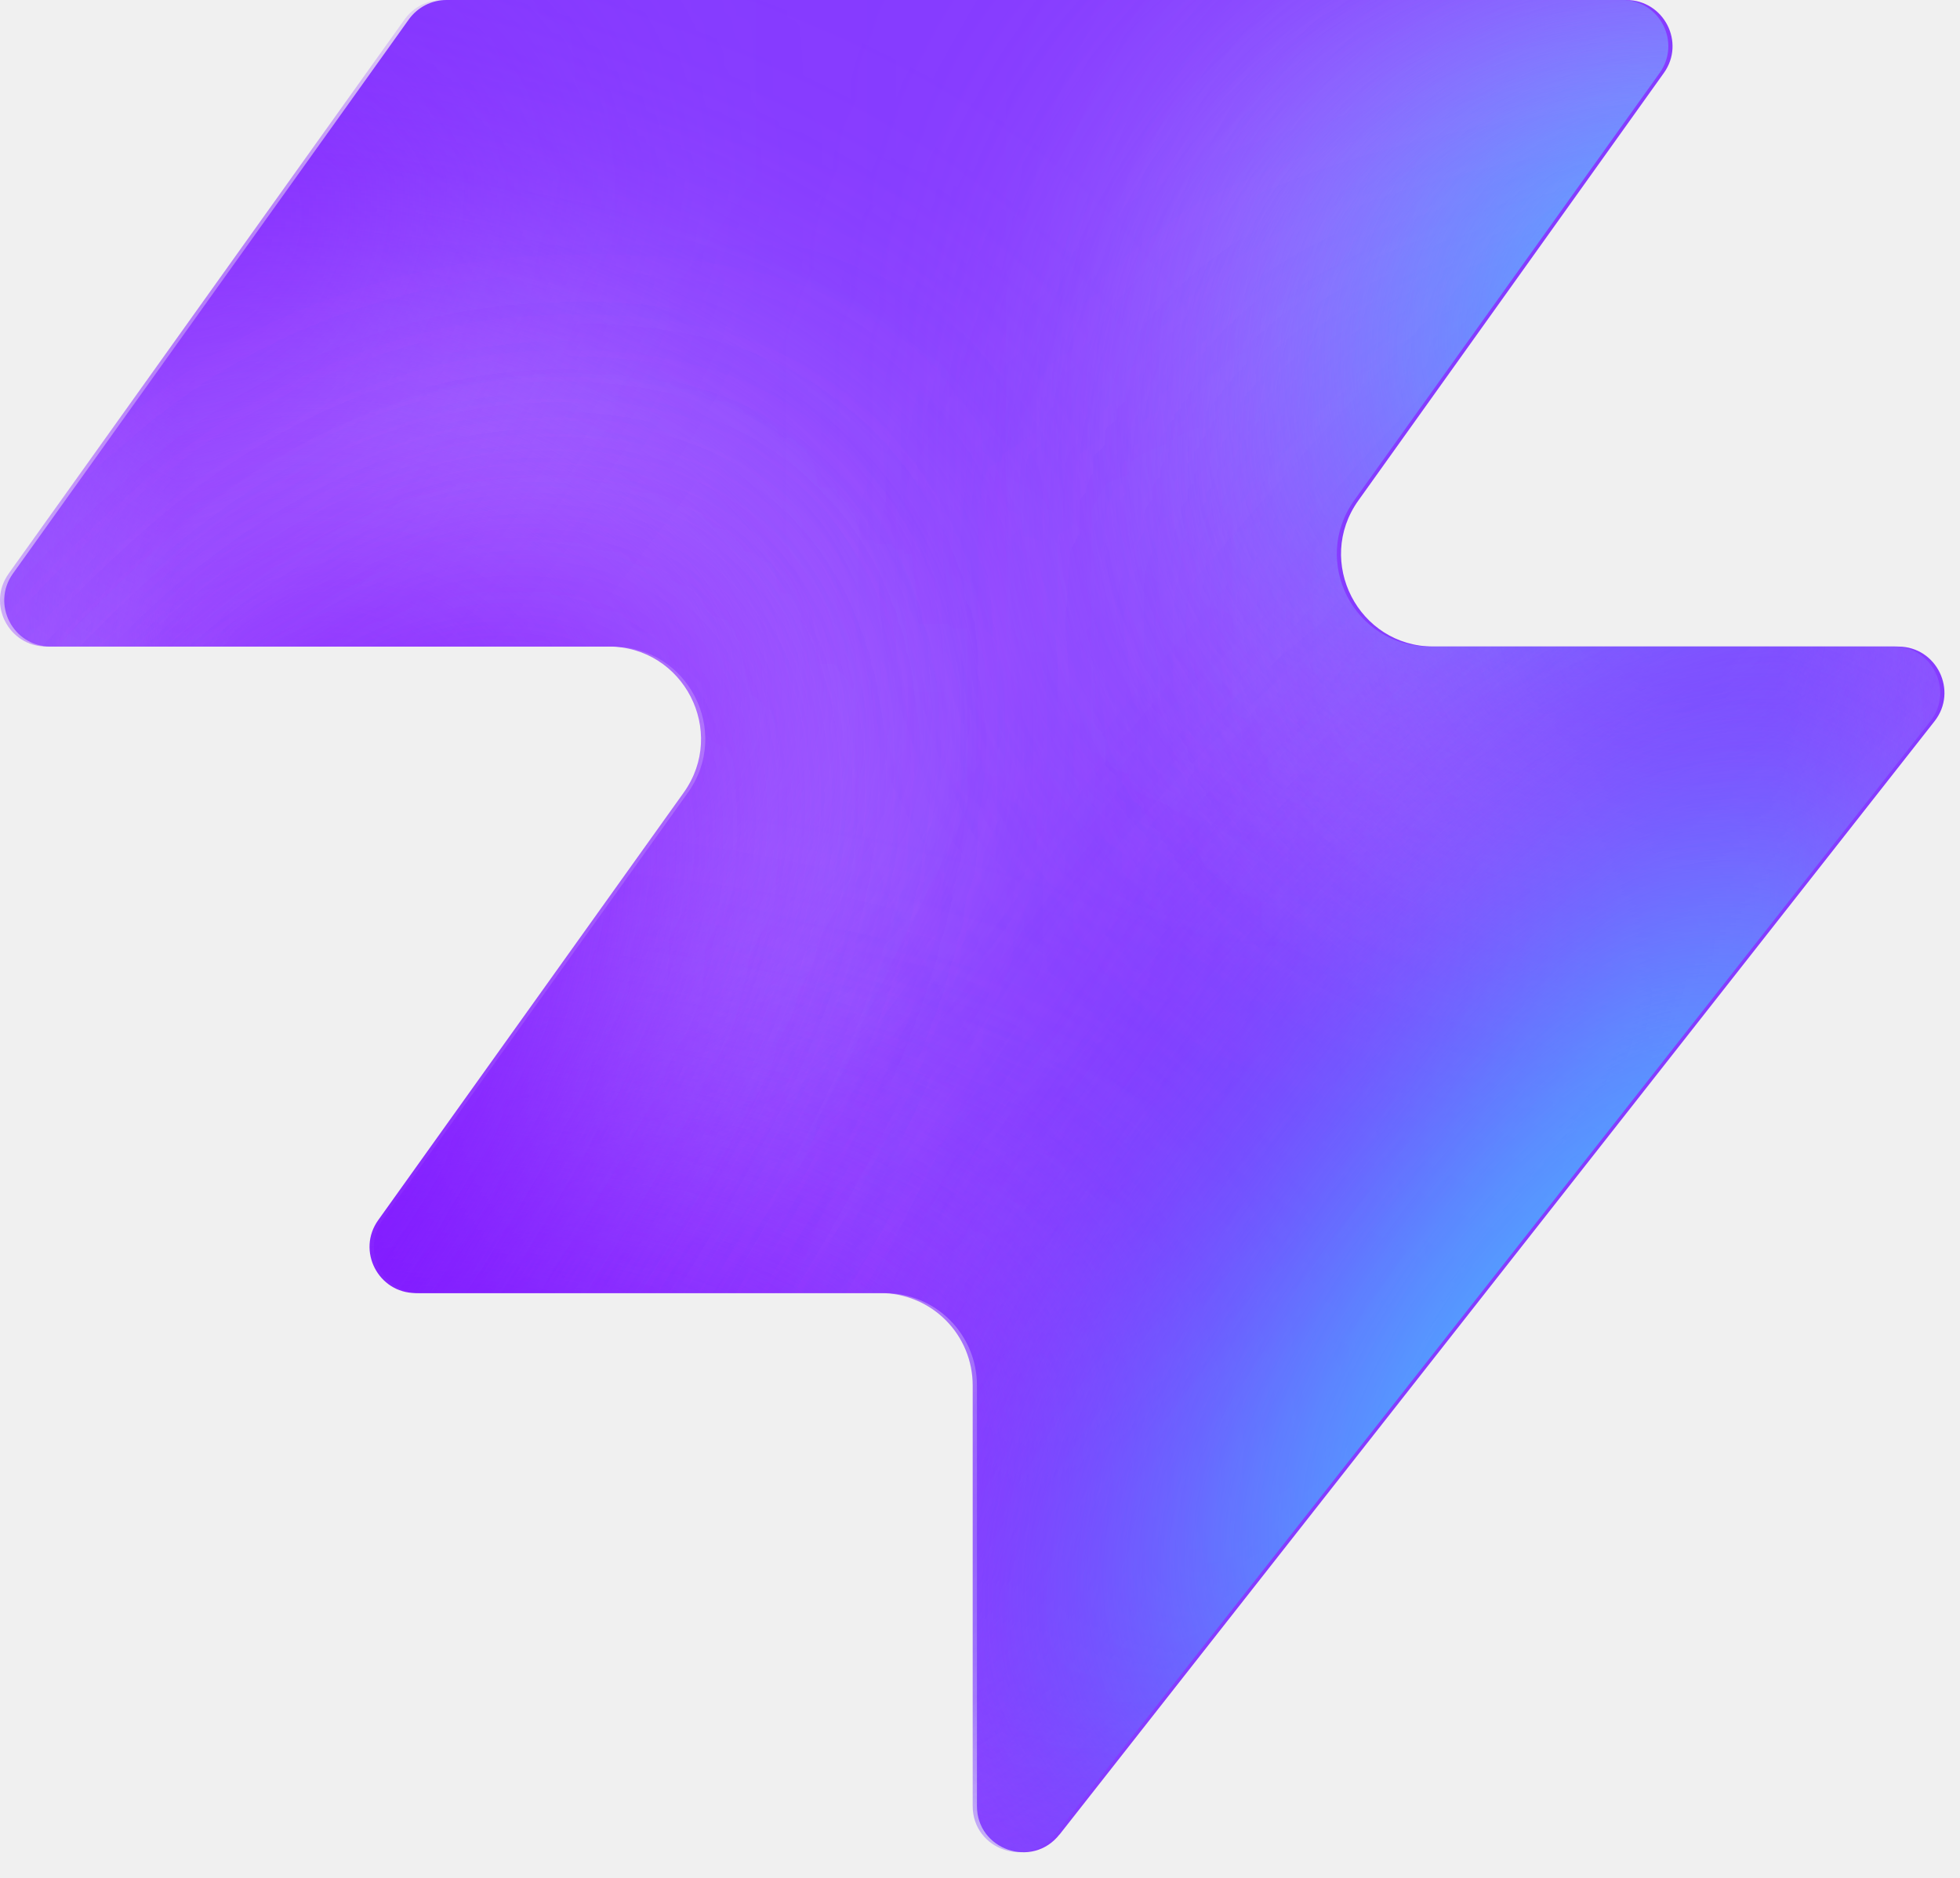
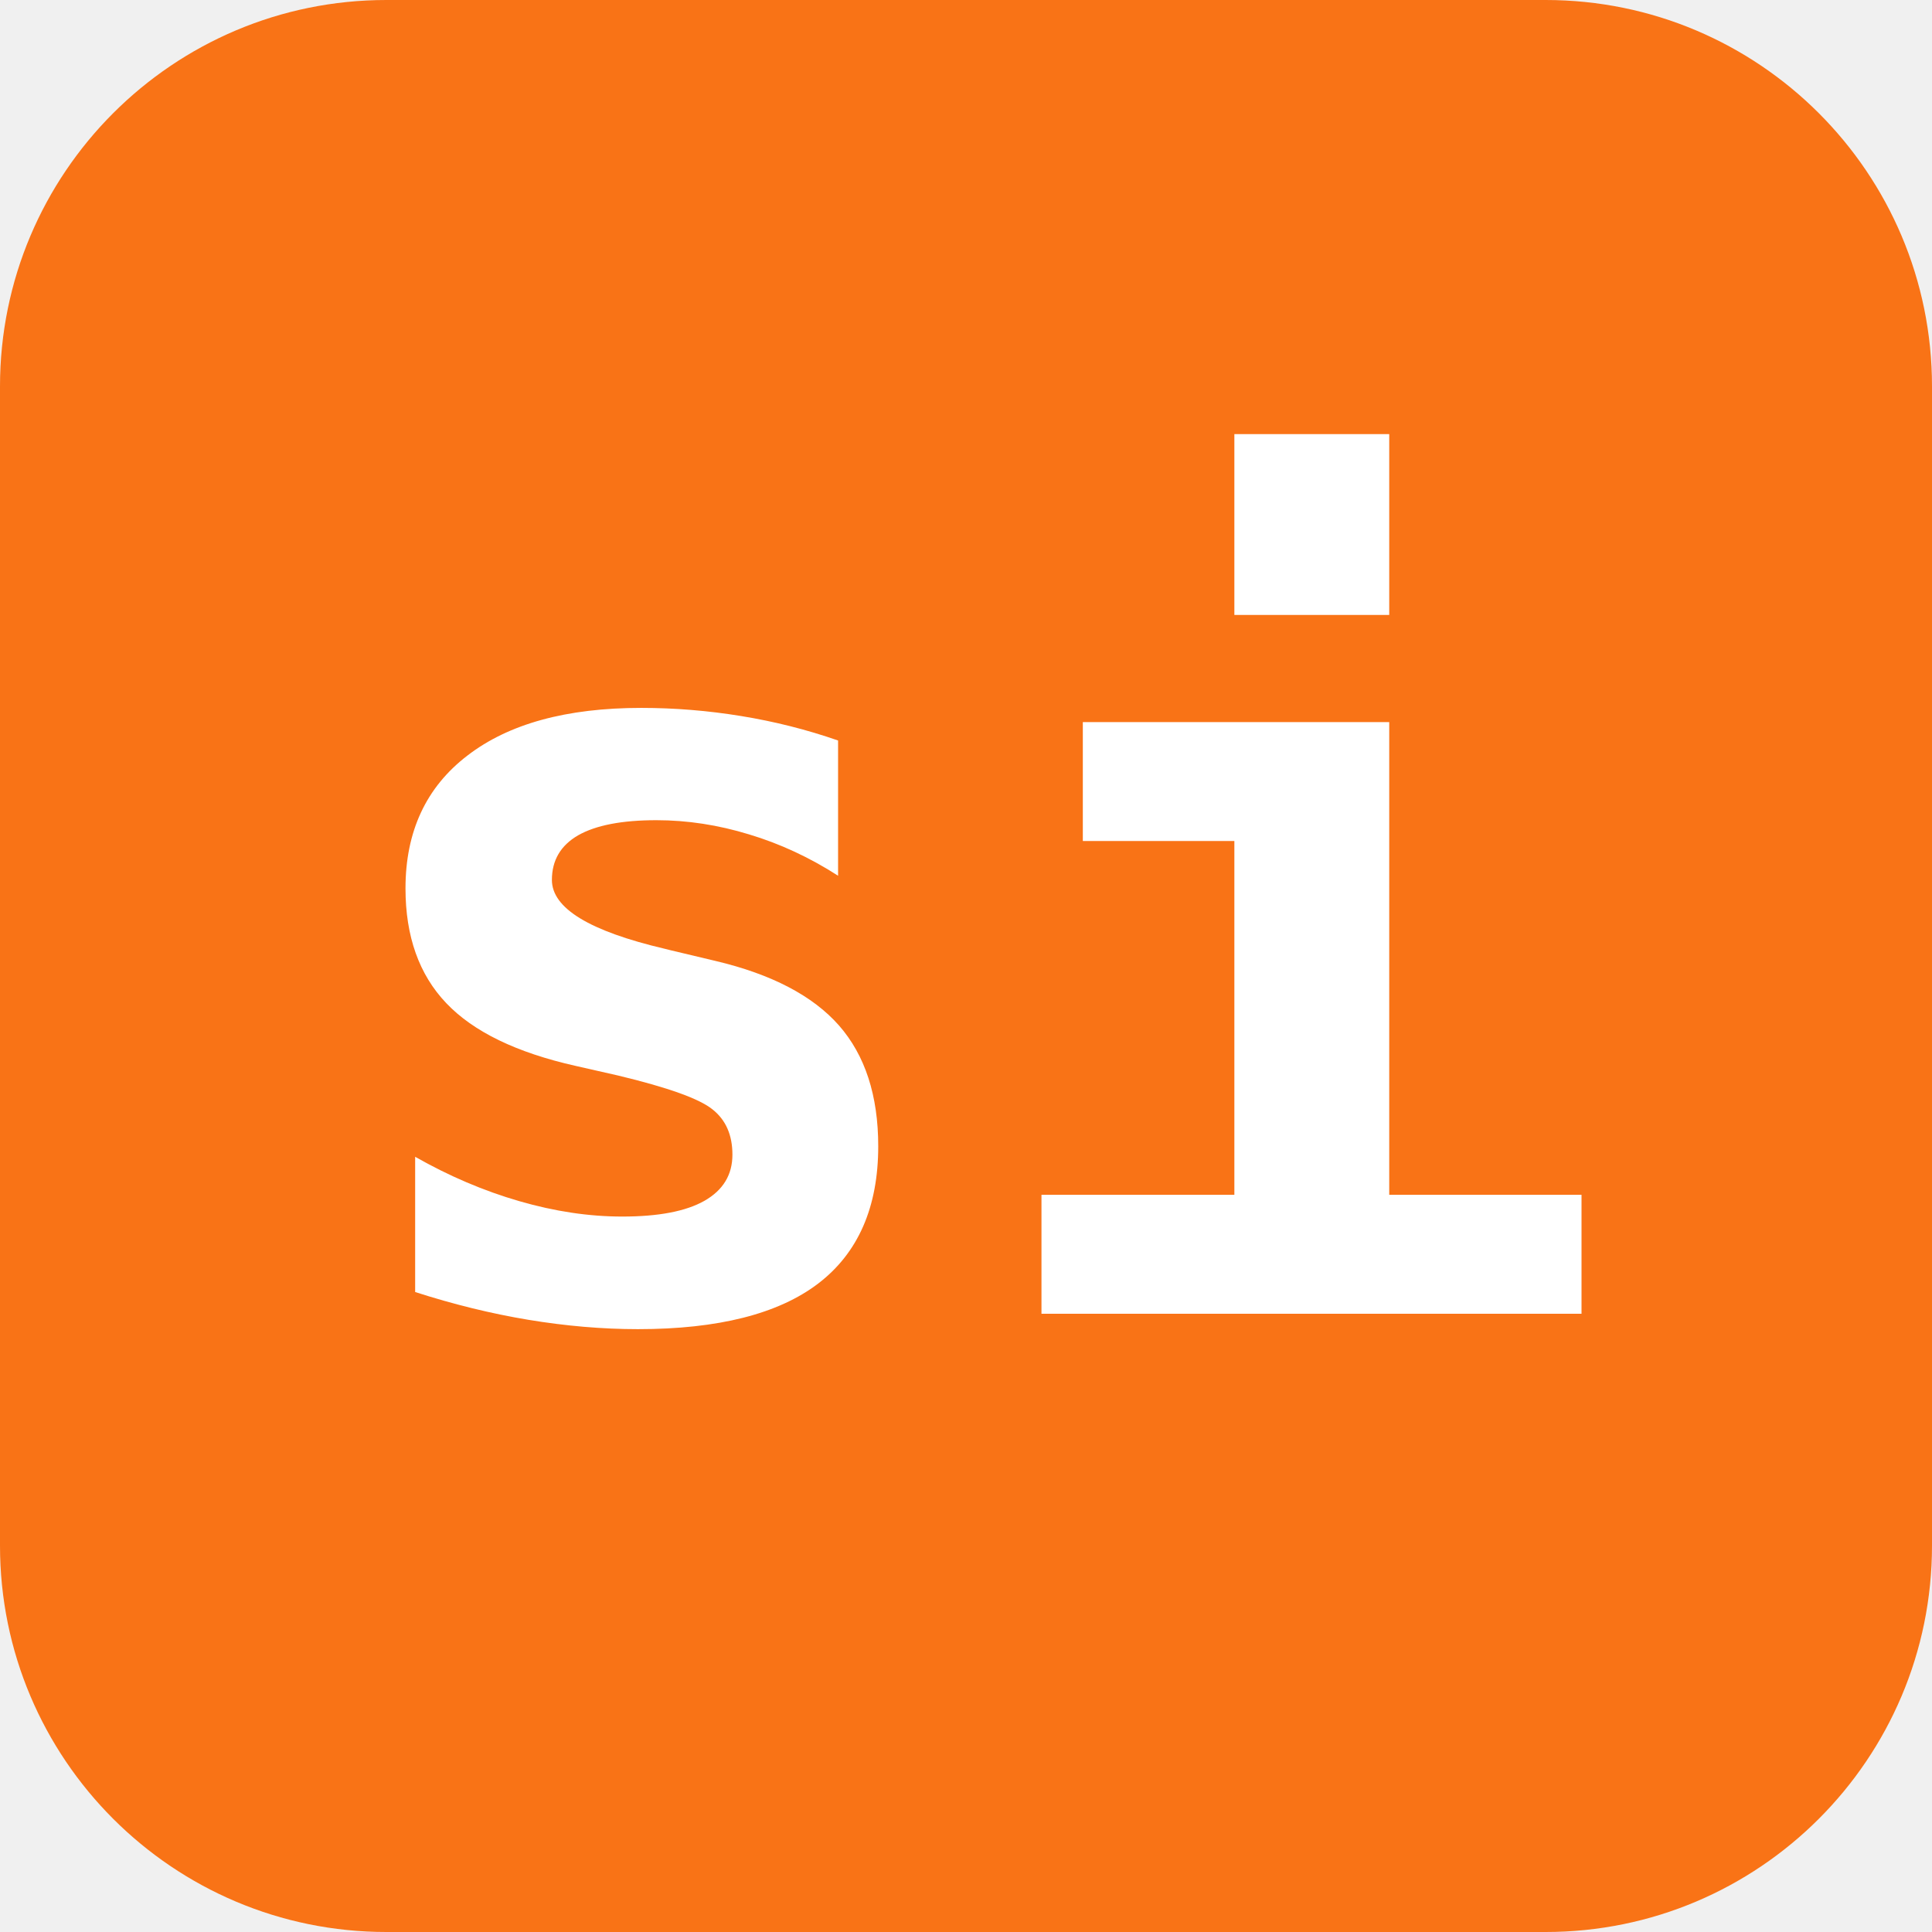
- <svg xmlns="http://www.w3.org/2000/svg" width="48" height="46" fill="none" viewBox="0 0 48 46">
-   <path fill="#863bff" d="M25.946 44.938c-.664.845-2.021.375-2.021-.698V33.937a2.26 2.26 0 0 0-2.262-2.262H10.287c-.92 0-1.456-1.04-.92-1.788l7.48-10.471c1.07-1.497 0-3.578-1.842-3.578H1.237c-.92 0-1.456-1.04-.92-1.788L10.013.474c.214-.297.556-.474.92-.474h28.894c.92 0 1.456 1.04.92 1.788l-7.48 10.471c-1.07 1.498 0 3.579 1.842 3.579h11.377c.943 0 1.473 1.088.89 1.83L25.947 44.94z" style="fill:#863bff;fill:color(display-p3 .525 .23 1);fill-opacity:1" />
-   <mask id="a" width="48" height="46" x="0" y="0" maskUnits="userSpaceOnUse" style="mask-type:alpha">
-     <path fill="#000" d="M25.842 44.938c-.664.844-2.021.375-2.021-.698V33.937a2.26 2.26 0 0 0-2.262-2.262H10.183c-.92 0-1.456-1.04-.92-1.788l7.48-10.471c1.07-1.498 0-3.579-1.842-3.579H1.133c-.92 0-1.456-1.04-.92-1.787L9.91.473c.214-.297.556-.474.92-.474h28.894c.92 0 1.456 1.04.92 1.788l-7.48 10.471c-1.07 1.498 0 3.578 1.842 3.578h11.377c.943 0 1.473 1.088.89 1.832L25.843 44.94z" style="fill:#000;fill-opacity:1" />
-   </mask>
-   <g mask="url(#a)">
-     <g filter="url(#b)">
-       <ellipse cx="5.508" cy="14.704" fill="#ede6ff" rx="5.508" ry="14.704" style="fill:#ede6ff;fill:color(display-p3 .927 .903 1);fill-opacity:1" transform="matrix(.00324 1 1 -.00324 -4.47 31.516)" />
-     </g>
-     <g filter="url(#c)">
-       <ellipse cx="10.399" cy="29.851" fill="#ede6ff" rx="10.399" ry="29.851" style="fill:#ede6ff;fill:color(display-p3 .927 .903 1);fill-opacity:1" transform="matrix(.00324 1 1 -.00324 -39.328 7.883)" />
-     </g>
-     <g filter="url(#d)">
-       <ellipse cx="5.508" cy="30.487" fill="#7e14ff" rx="5.508" ry="30.487" style="fill:#7e14ff;fill:color(display-p3 .492 .077 1);fill-opacity:1" transform="rotate(89.814 -25.913 -14.639)scale(1 -1)" />
-     </g>
-     <g filter="url(#e)">
-       <ellipse cx="5.508" cy="30.599" fill="#7e14ff" rx="5.508" ry="30.599" style="fill:#7e14ff;fill:color(display-p3 .492 .077 1);fill-opacity:1" transform="rotate(89.814 -32.644 -3.334)scale(1 -1)" />
-     </g>
-     <g filter="url(#f)">
-       <ellipse cx="5.508" cy="30.599" fill="#7e14ff" rx="5.508" ry="30.599" style="fill:#7e14ff;fill:color(display-p3 .492 .077 1);fill-opacity:1" transform="matrix(.00324 1 1 -.00324 -34.34 30.47)" />
-     </g>
-     <g filter="url(#g)">
-       <ellipse cx="14.072" cy="22.078" fill="#ede6ff" rx="14.072" ry="22.078" style="fill:#ede6ff;fill:color(display-p3 .927 .903 1);fill-opacity:1" transform="rotate(93.35 24.506 48.493)scale(-1 1)" />
-     </g>
-     <g filter="url(#h)">
-       <ellipse cx="3.47" cy="21.501" fill="#7e14ff" rx="3.47" ry="21.501" style="fill:#7e14ff;fill:color(display-p3 .492 .077 1);fill-opacity:1" transform="rotate(89.009 28.708 47.59)scale(-1 1)" />
-     </g>
-     <g filter="url(#i)">
-       <ellipse cx="3.47" cy="21.501" fill="#7e14ff" rx="3.47" ry="21.501" style="fill:#7e14ff;fill:color(display-p3 .492 .077 1);fill-opacity:1" transform="rotate(89.009 28.708 47.59)scale(-1 1)" />
-     </g>
-     <g filter="url(#j)">
-       <ellipse cx=".387" cy="8.972" fill="#7e14ff" rx="4.407" ry="29.108" style="fill:#7e14ff;fill:color(display-p3 .492 .077 1);fill-opacity:1" transform="rotate(39.51 .387 8.972)" />
-     </g>
-     <g filter="url(#k)">
-       <ellipse cx="47.523" cy="-6.092" fill="#7e14ff" rx="4.407" ry="29.108" style="fill:#7e14ff;fill:color(display-p3 .492 .077 1);fill-opacity:1" transform="rotate(37.892 47.523 -6.092)" />
-     </g>
-     <g filter="url(#l)">
-       <ellipse cx="41.412" cy="6.333" fill="#47bfff" rx="5.971" ry="9.665" style="fill:#47bfff;fill:color(display-p3 .28 .748 1);fill-opacity:1" transform="rotate(37.892 41.412 6.333)" />
-     </g>
-     <g filter="url(#m)">
-       <ellipse cx="-1.879" cy="38.332" fill="#7e14ff" rx="4.407" ry="29.108" style="fill:#7e14ff;fill:color(display-p3 .492 .077 1);fill-opacity:1" transform="rotate(37.892 -1.88 38.332)" />
-     </g>
-     <g filter="url(#n)">
-       <ellipse cx="-1.879" cy="38.332" fill="#7e14ff" rx="4.407" ry="29.108" style="fill:#7e14ff;fill:color(display-p3 .492 .077 1);fill-opacity:1" transform="rotate(37.892 -1.88 38.332)" />
-     </g>
-     <g filter="url(#o)">
-       <ellipse cx="35.651" cy="29.907" fill="#7e14ff" rx="4.407" ry="29.108" style="fill:#7e14ff;fill:color(display-p3 .492 .077 1);fill-opacity:1" transform="rotate(37.892 35.651 29.907)" />
-     </g>
-     <g filter="url(#p)">
-       <ellipse cx="38.418" cy="32.4" fill="#47bfff" rx="5.971" ry="15.297" style="fill:#47bfff;fill:color(display-p3 .28 .748 1);fill-opacity:1" transform="rotate(37.892 38.418 32.4)" />
-     </g>
-   </g>
-   <defs>
-     <filter id="b" width="60.045" height="41.654" x="-19.77" y="16.149" color-interpolation-filters="sRGB" filterUnits="userSpaceOnUse">
-       <feFlood flood-opacity="0" result="BackgroundImageFix" />
-       <feBlend in="SourceGraphic" in2="BackgroundImageFix" result="shape" />
-       <feGaussianBlur result="effect1_foregroundBlur_2002_17158" stdDeviation="7.659" />
-     </filter>
-     <filter id="c" width="90.34" height="51.437" x="-54.613" y="-7.533" color-interpolation-filters="sRGB" filterUnits="userSpaceOnUse">
-       <feFlood flood-opacity="0" result="BackgroundImageFix" />
-       <feBlend in="SourceGraphic" in2="BackgroundImageFix" result="shape" />
-       <feGaussianBlur result="effect1_foregroundBlur_2002_17158" stdDeviation="7.659" />
-     </filter>
-     <filter id="d" width="79.355" height="29.4" x="-49.64" y="2.03" color-interpolation-filters="sRGB" filterUnits="userSpaceOnUse">
-       <feFlood flood-opacity="0" result="BackgroundImageFix" />
-       <feBlend in="SourceGraphic" in2="BackgroundImageFix" result="shape" />
-       <feGaussianBlur result="effect1_foregroundBlur_2002_17158" stdDeviation="4.596" />
-     </filter>
-     <filter id="e" width="79.579" height="29.4" x="-45.045" y="20.029" color-interpolation-filters="sRGB" filterUnits="userSpaceOnUse">
-       <feFlood flood-opacity="0" result="BackgroundImageFix" />
-       <feBlend in="SourceGraphic" in2="BackgroundImageFix" result="shape" />
-       <feGaussianBlur result="effect1_foregroundBlur_2002_17158" stdDeviation="4.596" />
-     </filter>
-     <filter id="f" width="79.579" height="29.4" x="-43.513" y="21.178" color-interpolation-filters="sRGB" filterUnits="userSpaceOnUse">
-       <feFlood flood-opacity="0" result="BackgroundImageFix" />
-       <feBlend in="SourceGraphic" in2="BackgroundImageFix" result="shape" />
-       <feGaussianBlur result="effect1_foregroundBlur_2002_17158" stdDeviation="4.596" />
-     </filter>
-     <filter id="g" width="74.749" height="58.852" x="15.756" y="-17.901" color-interpolation-filters="sRGB" filterUnits="userSpaceOnUse">
-       <feFlood flood-opacity="0" result="BackgroundImageFix" />
-       <feBlend in="SourceGraphic" in2="BackgroundImageFix" result="shape" />
-       <feGaussianBlur result="effect1_foregroundBlur_2002_17158" stdDeviation="7.659" />
-     </filter>
-     <filter id="h" width="61.377" height="25.362" x="23.548" y="2.284" color-interpolation-filters="sRGB" filterUnits="userSpaceOnUse">
-       <feFlood flood-opacity="0" result="BackgroundImageFix" />
-       <feBlend in="SourceGraphic" in2="BackgroundImageFix" result="shape" />
-       <feGaussianBlur result="effect1_foregroundBlur_2002_17158" stdDeviation="4.596" />
-     </filter>
-     <filter id="i" width="61.377" height="25.362" x="23.548" y="2.284" color-interpolation-filters="sRGB" filterUnits="userSpaceOnUse">
-       <feFlood flood-opacity="0" result="BackgroundImageFix" />
-       <feBlend in="SourceGraphic" in2="BackgroundImageFix" result="shape" />
-       <feGaussianBlur result="effect1_foregroundBlur_2002_17158" stdDeviation="4.596" />
-     </filter>
-     <filter id="j" width="56.045" height="63.649" x="-27.636" y="-22.853" color-interpolation-filters="sRGB" filterUnits="userSpaceOnUse">
-       <feFlood flood-opacity="0" result="BackgroundImageFix" />
-       <feBlend in="SourceGraphic" in2="BackgroundImageFix" result="shape" />
-       <feGaussianBlur result="effect1_foregroundBlur_2002_17158" stdDeviation="4.596" />
-     </filter>
-     <filter id="k" width="54.814" height="64.646" x="20.116" y="-38.415" color-interpolation-filters="sRGB" filterUnits="userSpaceOnUse">
-       <feFlood flood-opacity="0" result="BackgroundImageFix" />
-       <feBlend in="SourceGraphic" in2="BackgroundImageFix" result="shape" />
-       <feGaussianBlur result="effect1_foregroundBlur_2002_17158" stdDeviation="4.596" />
-     </filter>
-     <filter id="l" width="33.541" height="35.313" x="24.641" y="-11.323" color-interpolation-filters="sRGB" filterUnits="userSpaceOnUse">
-       <feFlood flood-opacity="0" result="BackgroundImageFix" />
-       <feBlend in="SourceGraphic" in2="BackgroundImageFix" result="shape" />
-       <feGaussianBlur result="effect1_foregroundBlur_2002_17158" stdDeviation="4.596" />
-     </filter>
-     <filter id="m" width="54.814" height="64.646" x="-29.286" y="6.009" color-interpolation-filters="sRGB" filterUnits="userSpaceOnUse">
-       <feFlood flood-opacity="0" result="BackgroundImageFix" />
-       <feBlend in="SourceGraphic" in2="BackgroundImageFix" result="shape" />
-       <feGaussianBlur result="effect1_foregroundBlur_2002_17158" stdDeviation="4.596" />
-     </filter>
-     <filter id="n" width="54.814" height="64.646" x="-29.286" y="6.009" color-interpolation-filters="sRGB" filterUnits="userSpaceOnUse">
-       <feFlood flood-opacity="0" result="BackgroundImageFix" />
-       <feBlend in="SourceGraphic" in2="BackgroundImageFix" result="shape" />
-       <feGaussianBlur result="effect1_foregroundBlur_2002_17158" stdDeviation="4.596" />
-     </filter>
-     <filter id="o" width="54.814" height="64.646" x="8.244" y="-2.416" color-interpolation-filters="sRGB" filterUnits="userSpaceOnUse">
-       <feFlood flood-opacity="0" result="BackgroundImageFix" />
-       <feBlend in="SourceGraphic" in2="BackgroundImageFix" result="shape" />
-       <feGaussianBlur result="effect1_foregroundBlur_2002_17158" stdDeviation="4.596" />
-     </filter>
-     <filter id="p" width="39.409" height="43.623" x="18.713" y="10.588" color-interpolation-filters="sRGB" filterUnits="userSpaceOnUse">
-       <feFlood flood-opacity="0" result="BackgroundImageFix" />
-       <feBlend in="SourceGraphic" in2="BackgroundImageFix" result="shape" />
-       <feGaussianBlur result="effect1_foregroundBlur_2002_17158" stdDeviation="4.596" />
-     </filter>
-   </defs>
+ <svg xmlns="http://www.w3.org/2000/svg" viewBox="0 0 100 100">
+   <rect width="100" height="100" rx="20" fill="#f97316" />
+   <text x="50" y="68" font-family="monospace, sans-serif" font-size="56" font-weight="bold" fill="#ffffff" text-anchor="middle">si</text>
</svg>
